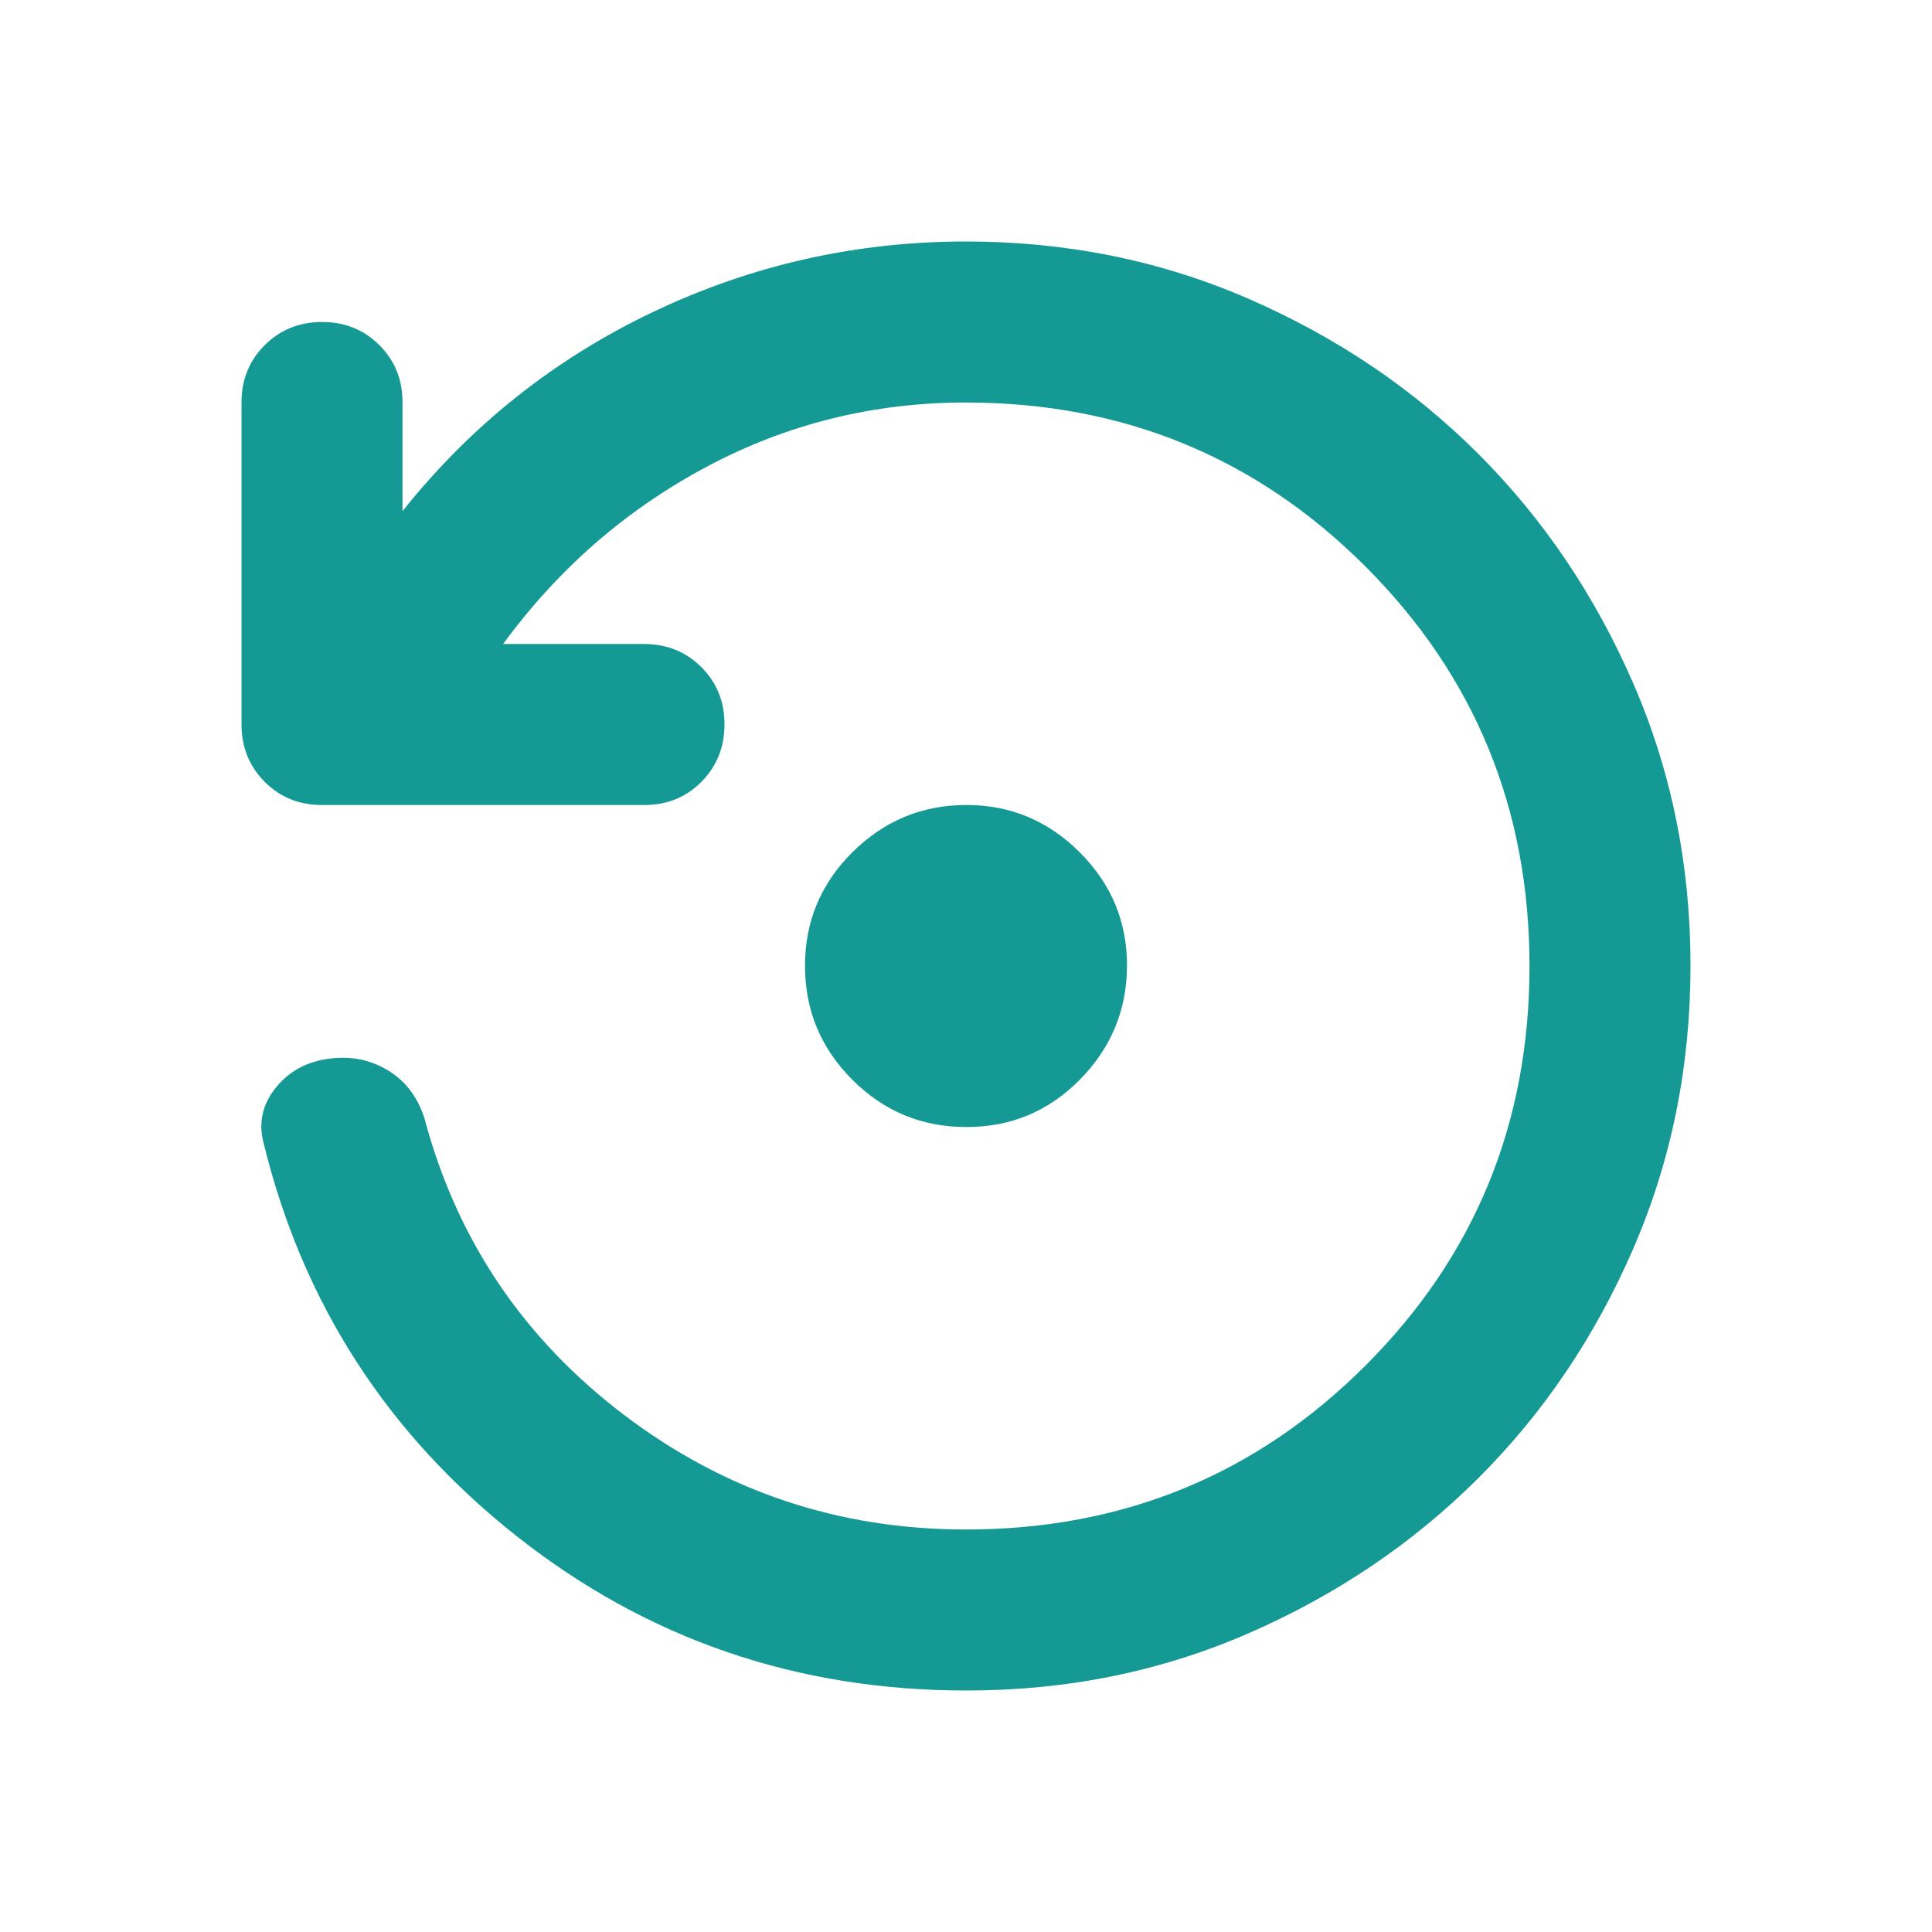
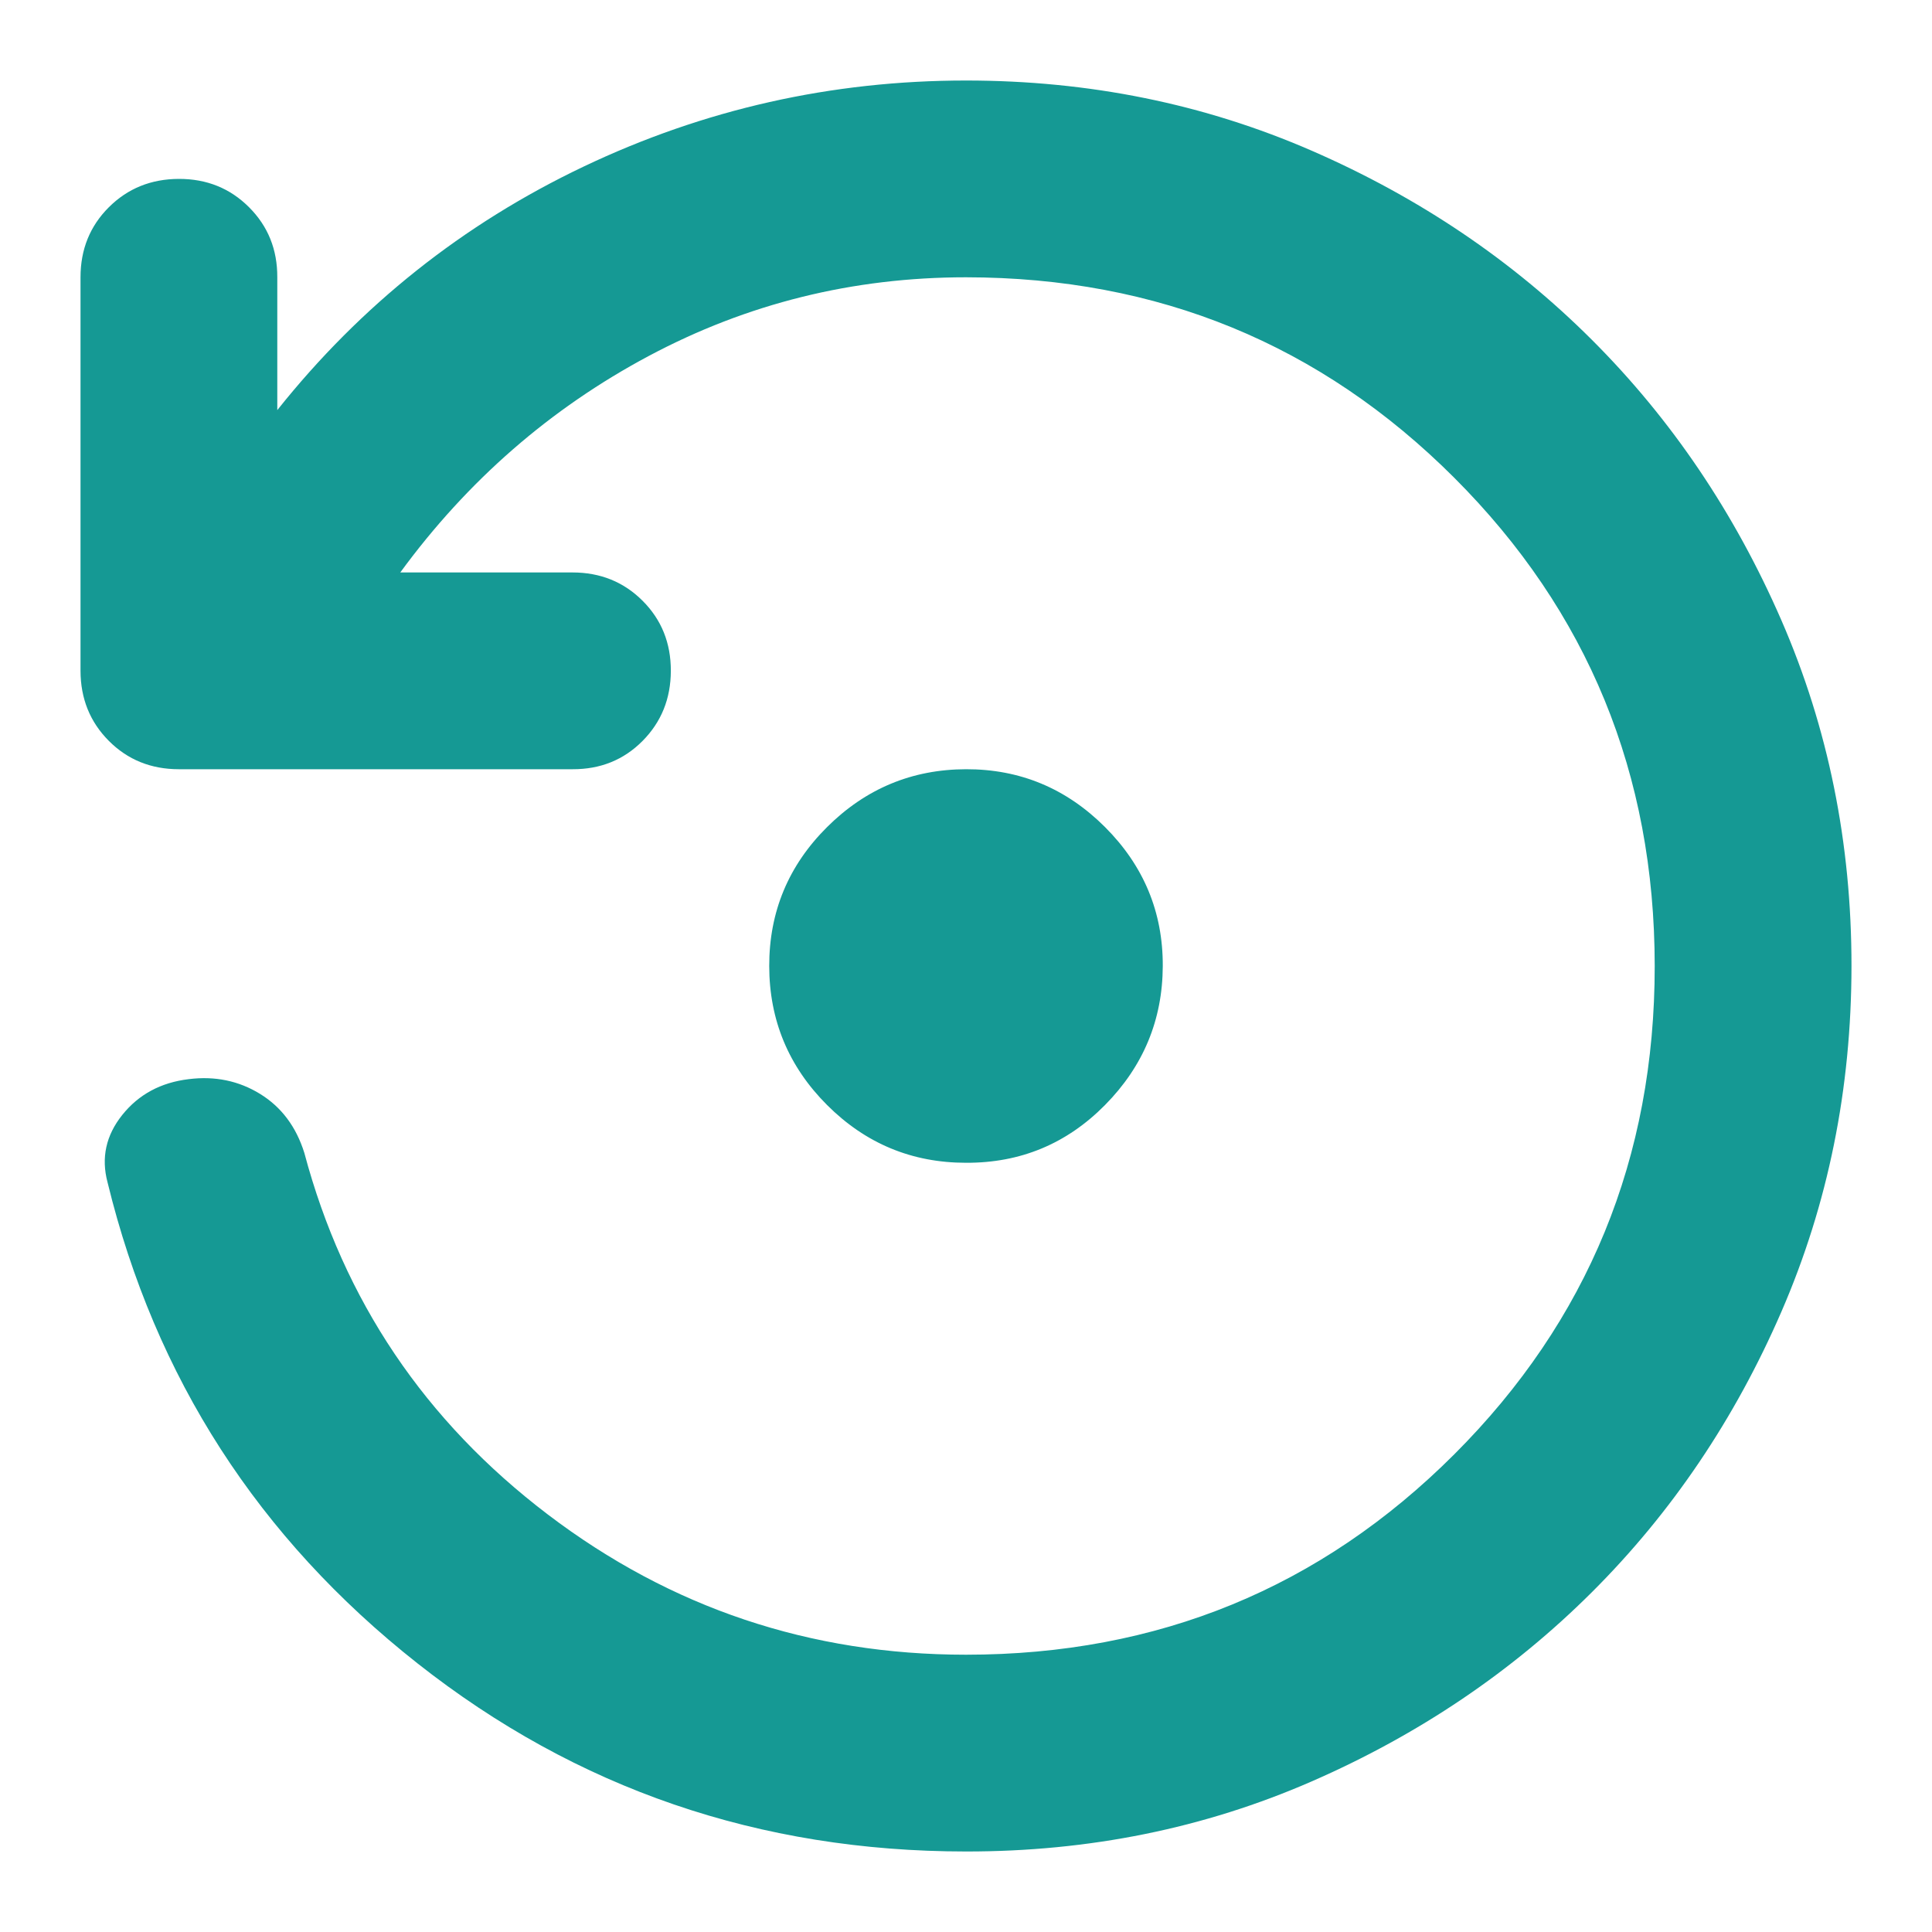
<svg xmlns="http://www.w3.org/2000/svg" width="24" height="24" viewBox="0 0 24 24">
-   <path fill="#159994" d="M12 21q-3.15 0-5.575-1.912T3.275 14.2q-.1-.375.15-.687t.675-.363q.4-.05.725.15t.45.6q.6 2.25 2.475 3.675T12 19q2.925 0 4.963-2.037T19 12t-2.037-4.962T12 5q-1.725 0-3.225.8T6.25 8H8q.425 0 .713.288T9 9t-.288.713T8 10H4q-.425 0-.712-.288T3 9V5q0-.425.288-.712T4 4t.713.288T5 5v1.35q1.275-1.6 3.113-2.475T12 3q1.875 0 3.513.713t2.85 1.924t1.925 2.85T21 12t-.712 3.513t-1.925 2.85t-2.85 1.925T12 21m0-7q-.825 0-1.412-.587T10 12t.588-1.412T12 10t1.413.588T14 12t-.587 1.413T12 14" />
+   <g transform="translate(12 12) scale(1.2222) translate(-12 -12)">
+     <path fill="#159994" d="M12 21q-3.15 0-5.575-1.912T3.275 14.2q-.1-.375.15-.687t.675-.363q.4-.05.725.15t.45.6q.6 2.25 2.475 3.675T12 19q2.925 0 4.963-2.037T19 12t-2.037-4.962T12 5q-1.725 0-3.225.8T6.25 8H8q.425 0 .713.288T9 9t-.288.713T8 10H4q-.425 0-.712-.288T3 9V5q0-.425.288-.712T4 4t.713.288T5 5v1.35q1.275-1.6 3.113-2.475T12 3q1.875 0 3.513.713t2.85 1.924t1.925 2.85T21 12t-.712 3.513t-1.925 2.85t-2.85 1.925T12 21m0-7q-.825 0-1.412-.587T10 12t.588-1.412T12 10t1.413.588T14 12t-.587 1.413T12 14" />
+   </g>
</svg>
